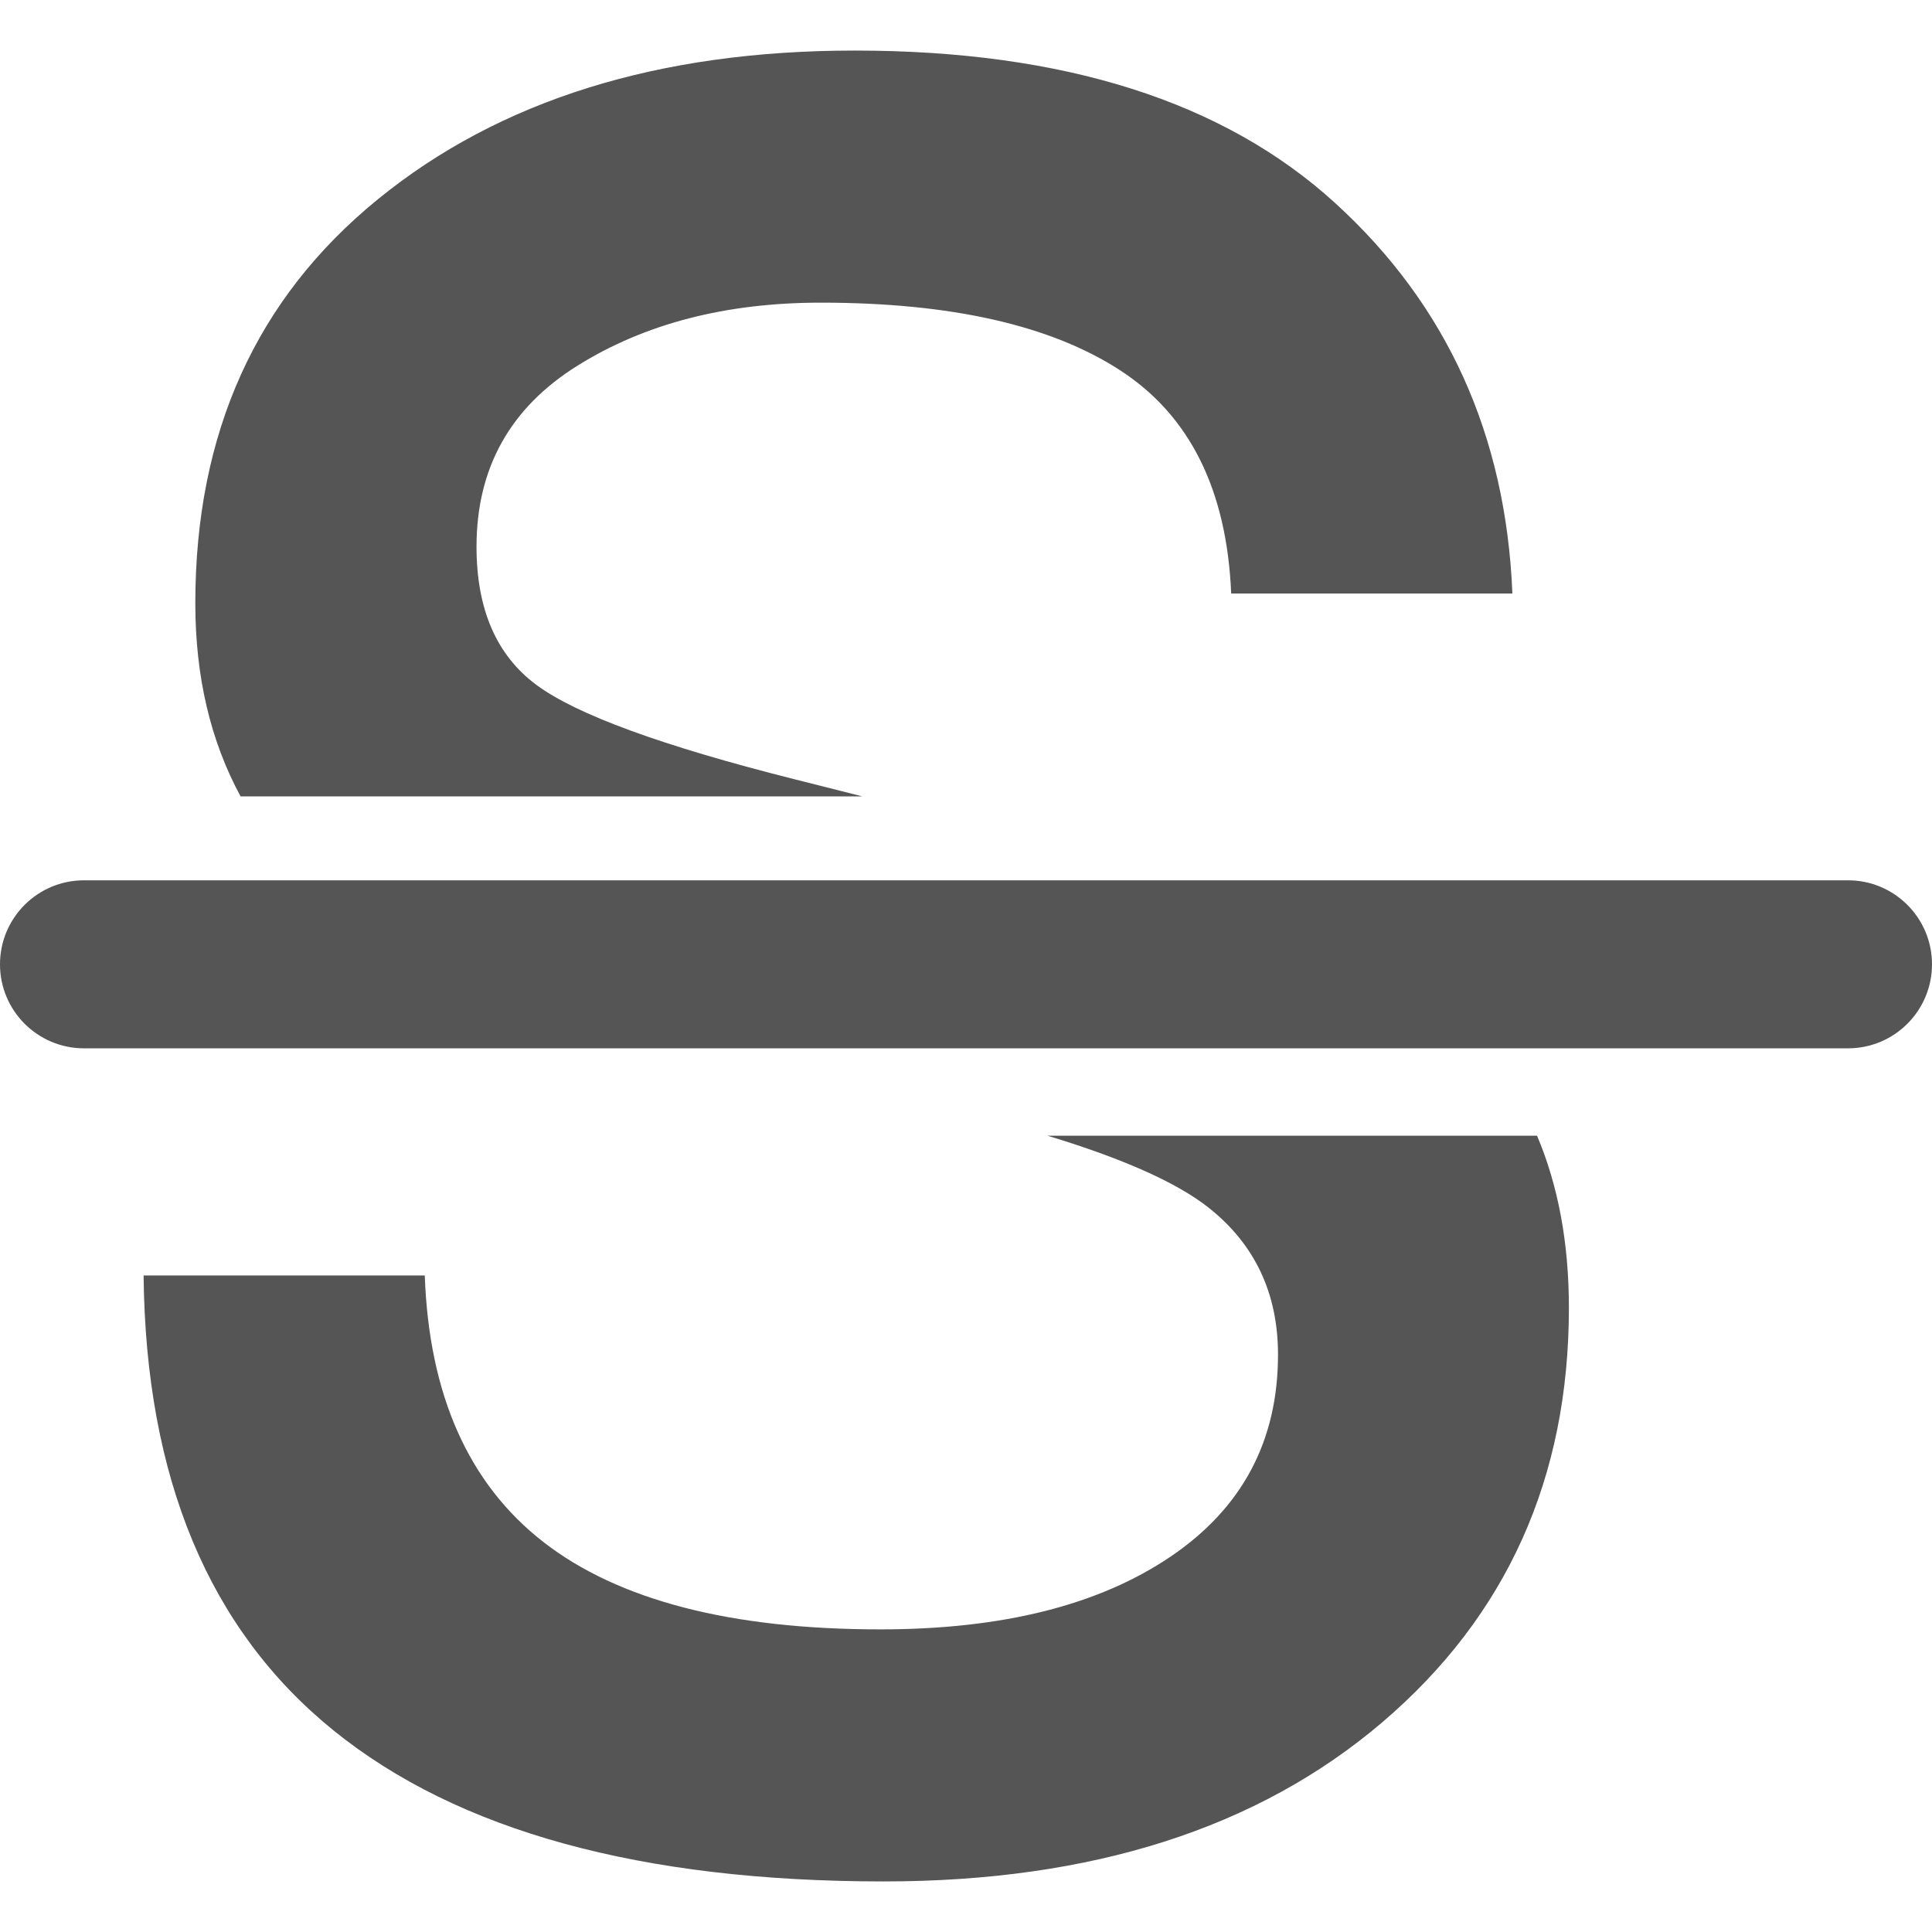
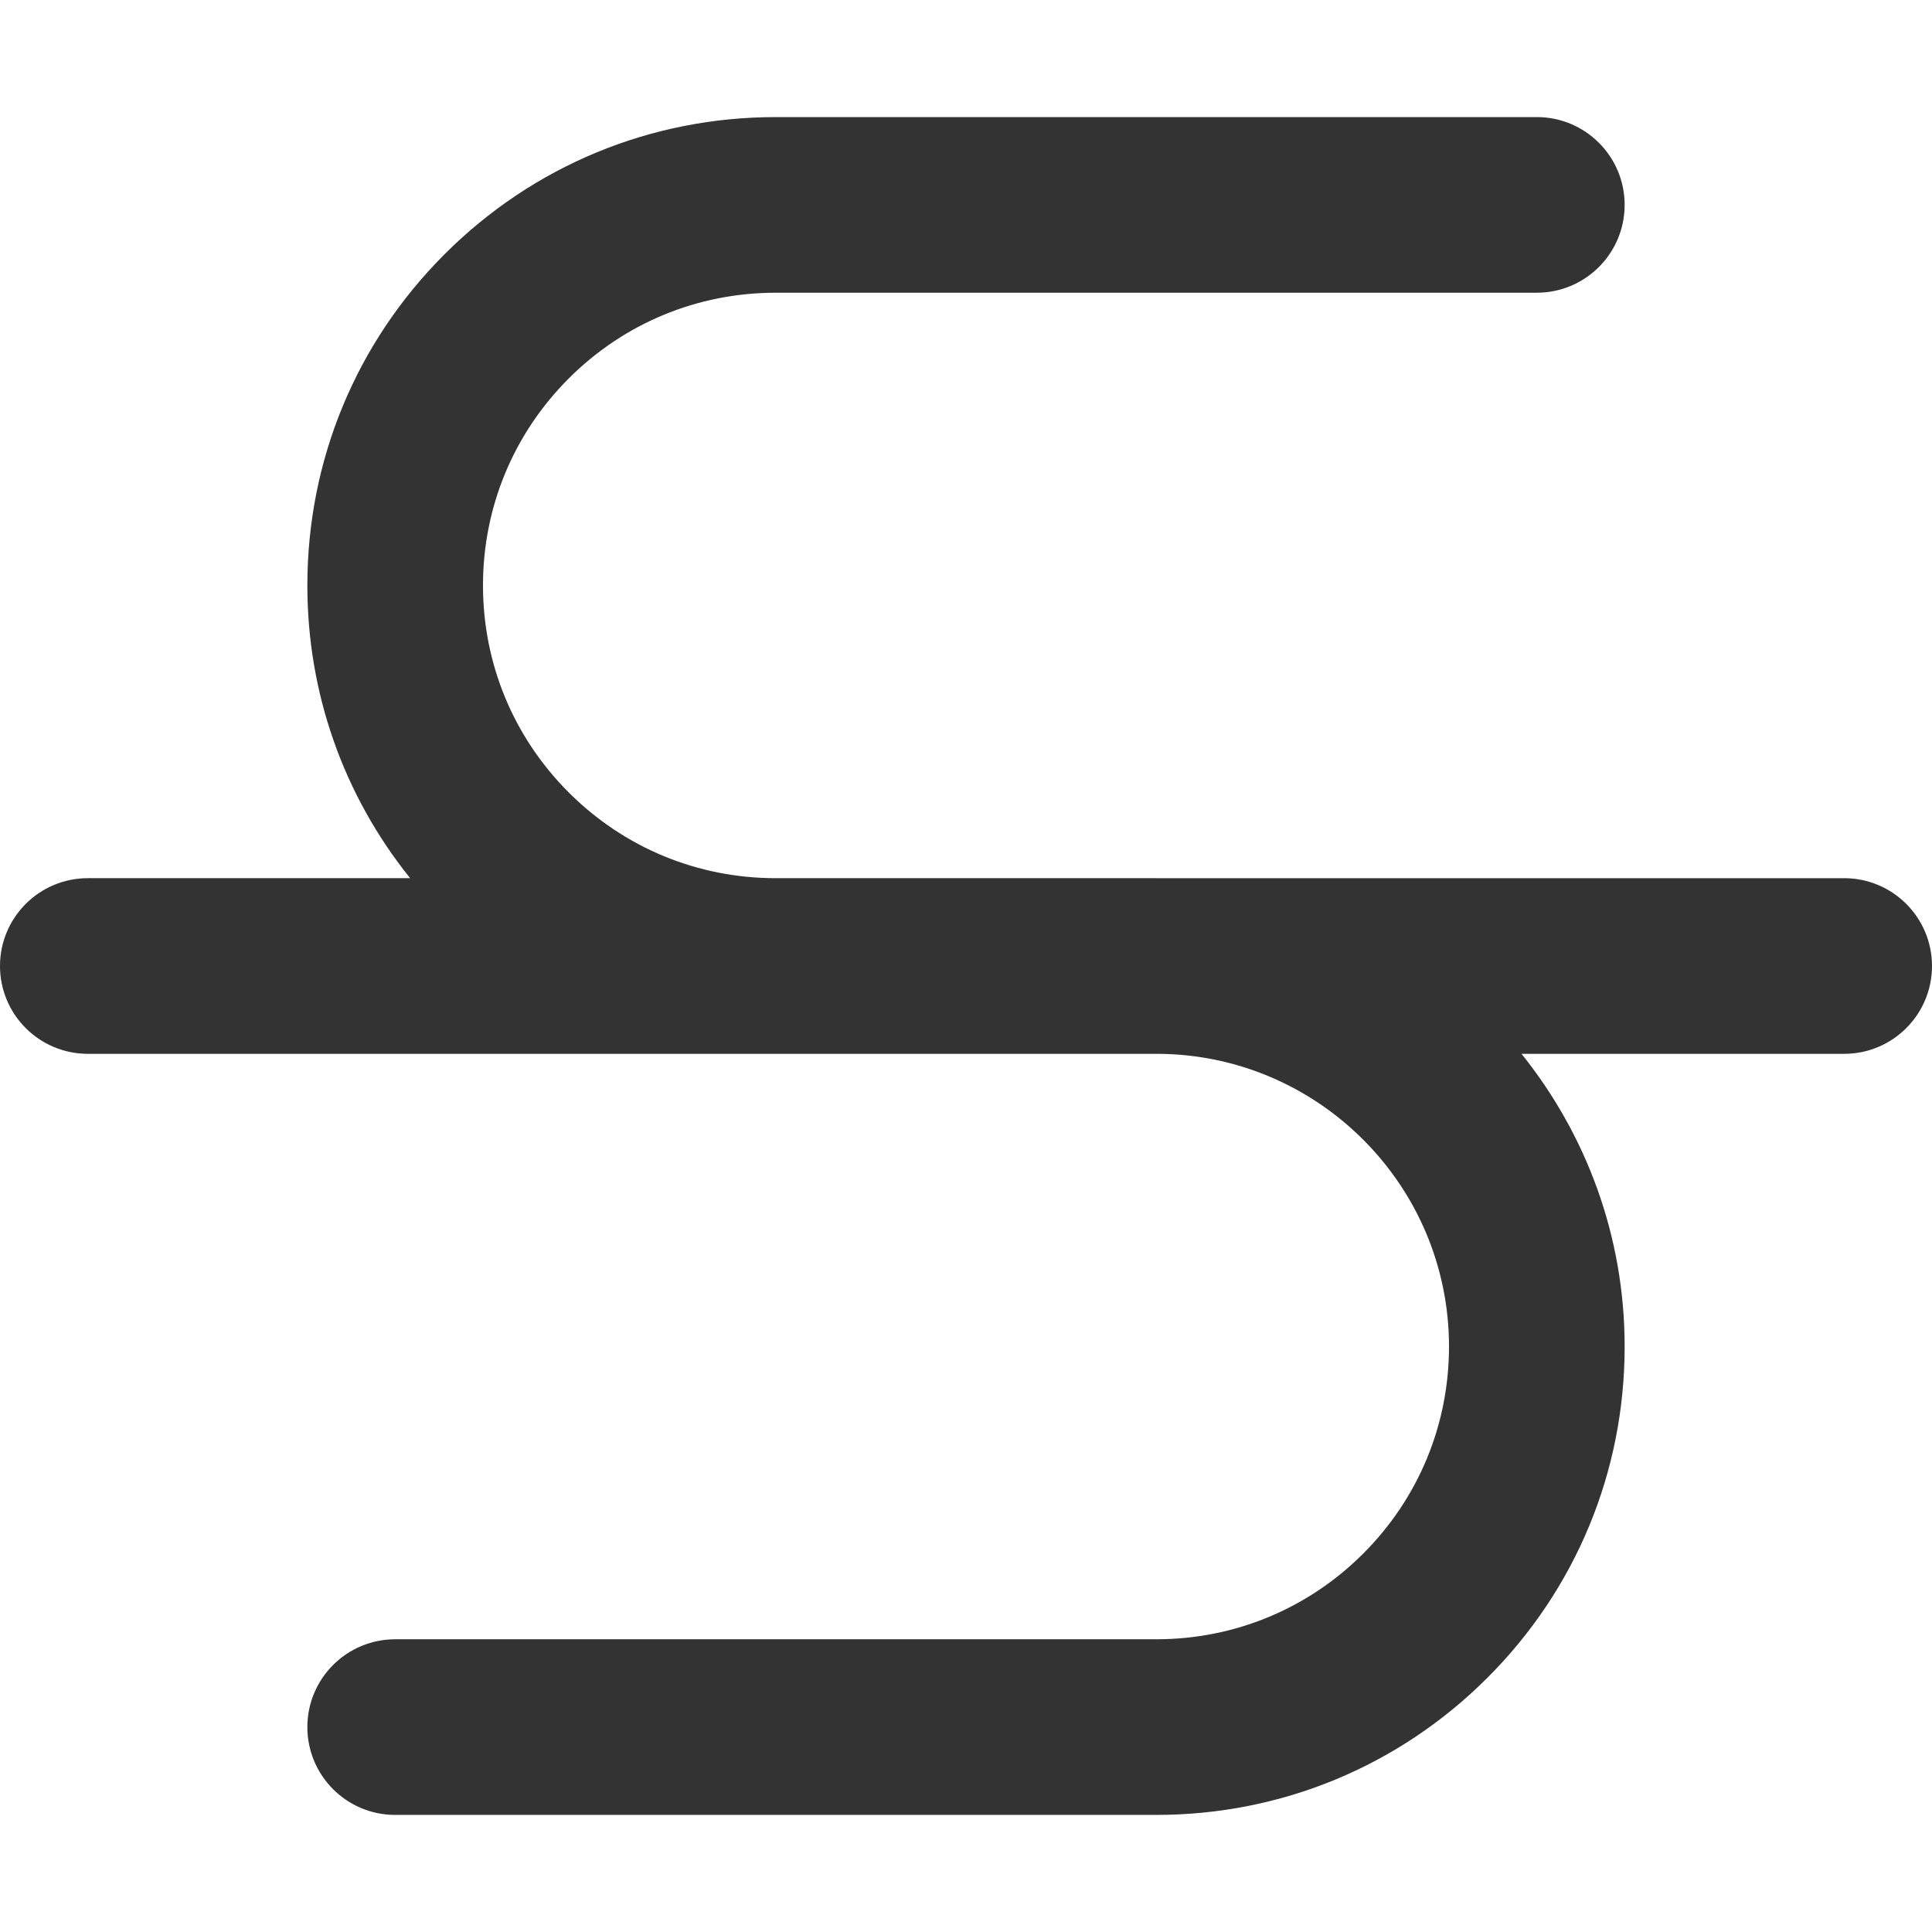
- <svg xmlns="http://www.w3.org/2000/svg" version="1.1" id="Capa_1" x="0px" y="0px" width="512px" height="512px" viewBox="0 0 348.025 348.025" style="enable-background:new 0 0 348.025 348.025;" xml:space="preserve">
-   <g>
-     <path d="M276.878,204.577c3.795,8.973,5.739,19.28,5.739,31.002c0,30.659-11.213,55.55-33.62,74.671   c-22.414,19.115-52.358,28.667-89.809,28.667c-43.668,0-76.704-9.067-99.124-27.214c-22.411-18.146-33.815-45.453-34.197-81.946   h50.649c0.774,21.539,7.903,37.545,21.388,48.031c13.491,10.474,33.727,15.723,60.698,15.723c21.935,0,39.342-4.362,52.251-13.099   c12.915-8.736,19.364-20.859,19.364-36.387c0-11.064-4.18-19.896-12.514-26.492c-5.757-4.539-15.498-8.86-29.01-12.95h88.183   V204.577z M155.285,143.445l-12.097-3.056c-23.879-6.011-39.41-11.695-46.577-17.026c-7.19-5.335-10.772-13.63-10.772-24.891   c0-14.162,6.064-25.032,18.193-32.604s26.729-11.349,43.813-11.349c23.475,0,41.476,4.072,53.995,12.227   c12.513,8.15,19.163,21.542,19.942,40.169h50.655c-1.158-28.525-11.786-51.961-31.882-70.3   C220.472,18.27,191.604,9.108,153.949,9.108c-35.317,0-63.946,8.928-85.875,26.782c-21.929,17.856-32.891,42.114-32.891,72.776   c0,13.281,2.76,24.846,8.154,34.791h111.947V143.445z M332.895,158.576H15.131C6.773,158.576,0,165.351,0,173.708   c0,8.36,6.773,15.135,15.131,15.135h317.763c8.357,0,15.131-6.774,15.131-15.135C348.025,165.351,341.252,158.576,332.895,158.576z   " fill="#555555" />
-   </g>
+ <svg xmlns="http://www.w3.org/2000/svg" version="1.1" id="Layer_1" x="0px" y="0px" viewBox="0 0 330 330" style="enable-background:new 0 0 330 330;" xml:space="preserve" width="512px" height="512px">
+   <path id="XMLID_15_" d="M315,150.001H197.54c-0.013,0-0.026-0.001-0.039-0.001h-65.003c-13.355,0-25.912-5.2-35.355-14.645  c-9.444-9.443-14.645-21.999-14.645-35.354c0-13.356,5.201-25.913,14.645-35.357c9.443-9.443,21.998-14.644,35.353-14.644  c0.002,0,0.003,0,0.004,0l130.001-0.002c8.284,0,15-6.716,15-15s-6.716-15-15-15l-130.002,0.002c-0.001,0-0.001,0-0.003,0  c-21.367,0-41.457,8.322-56.566,23.431c-15.11,15.11-23.431,35.2-23.431,56.57c0,18.406,6.188,35.855,17.558,49.999H15  c-8.284,0-15,6.716-15,15c0,8.284,6.716,15,15,15h182.54c27.553,0.02,49.961,22.442,49.961,50c0,13.355-5.201,25.911-14.645,35.355  C223.412,274.8,210.856,280,197.5,280c0,0,0,0,0,0l-130.001,0.001c-8.284,0-15,6.716-15,15c0,8.284,6.716,15,15,15L197.5,310  c0,0,0.001,0,0.002,0c21.367,0,41.457-8.321,56.567-23.431c15.11-15.109,23.432-35.199,23.432-56.568  c0-18.907-6.607-36.292-17.616-50H315c8.284,0,15-6.716,15-15C330,156.717,323.284,150.001,315,150.001z" fill="#333333" />
  <g>
</g>
  <g>
</g>
  <g>
</g>
  <g>
</g>
  <g>
</g>
  <g>
</g>
  <g>
</g>
  <g>
</g>
  <g>
</g>
  <g>
</g>
  <g>
</g>
  <g>
</g>
  <g>
</g>
  <g>
</g>
  <g>
</g>
</svg>
